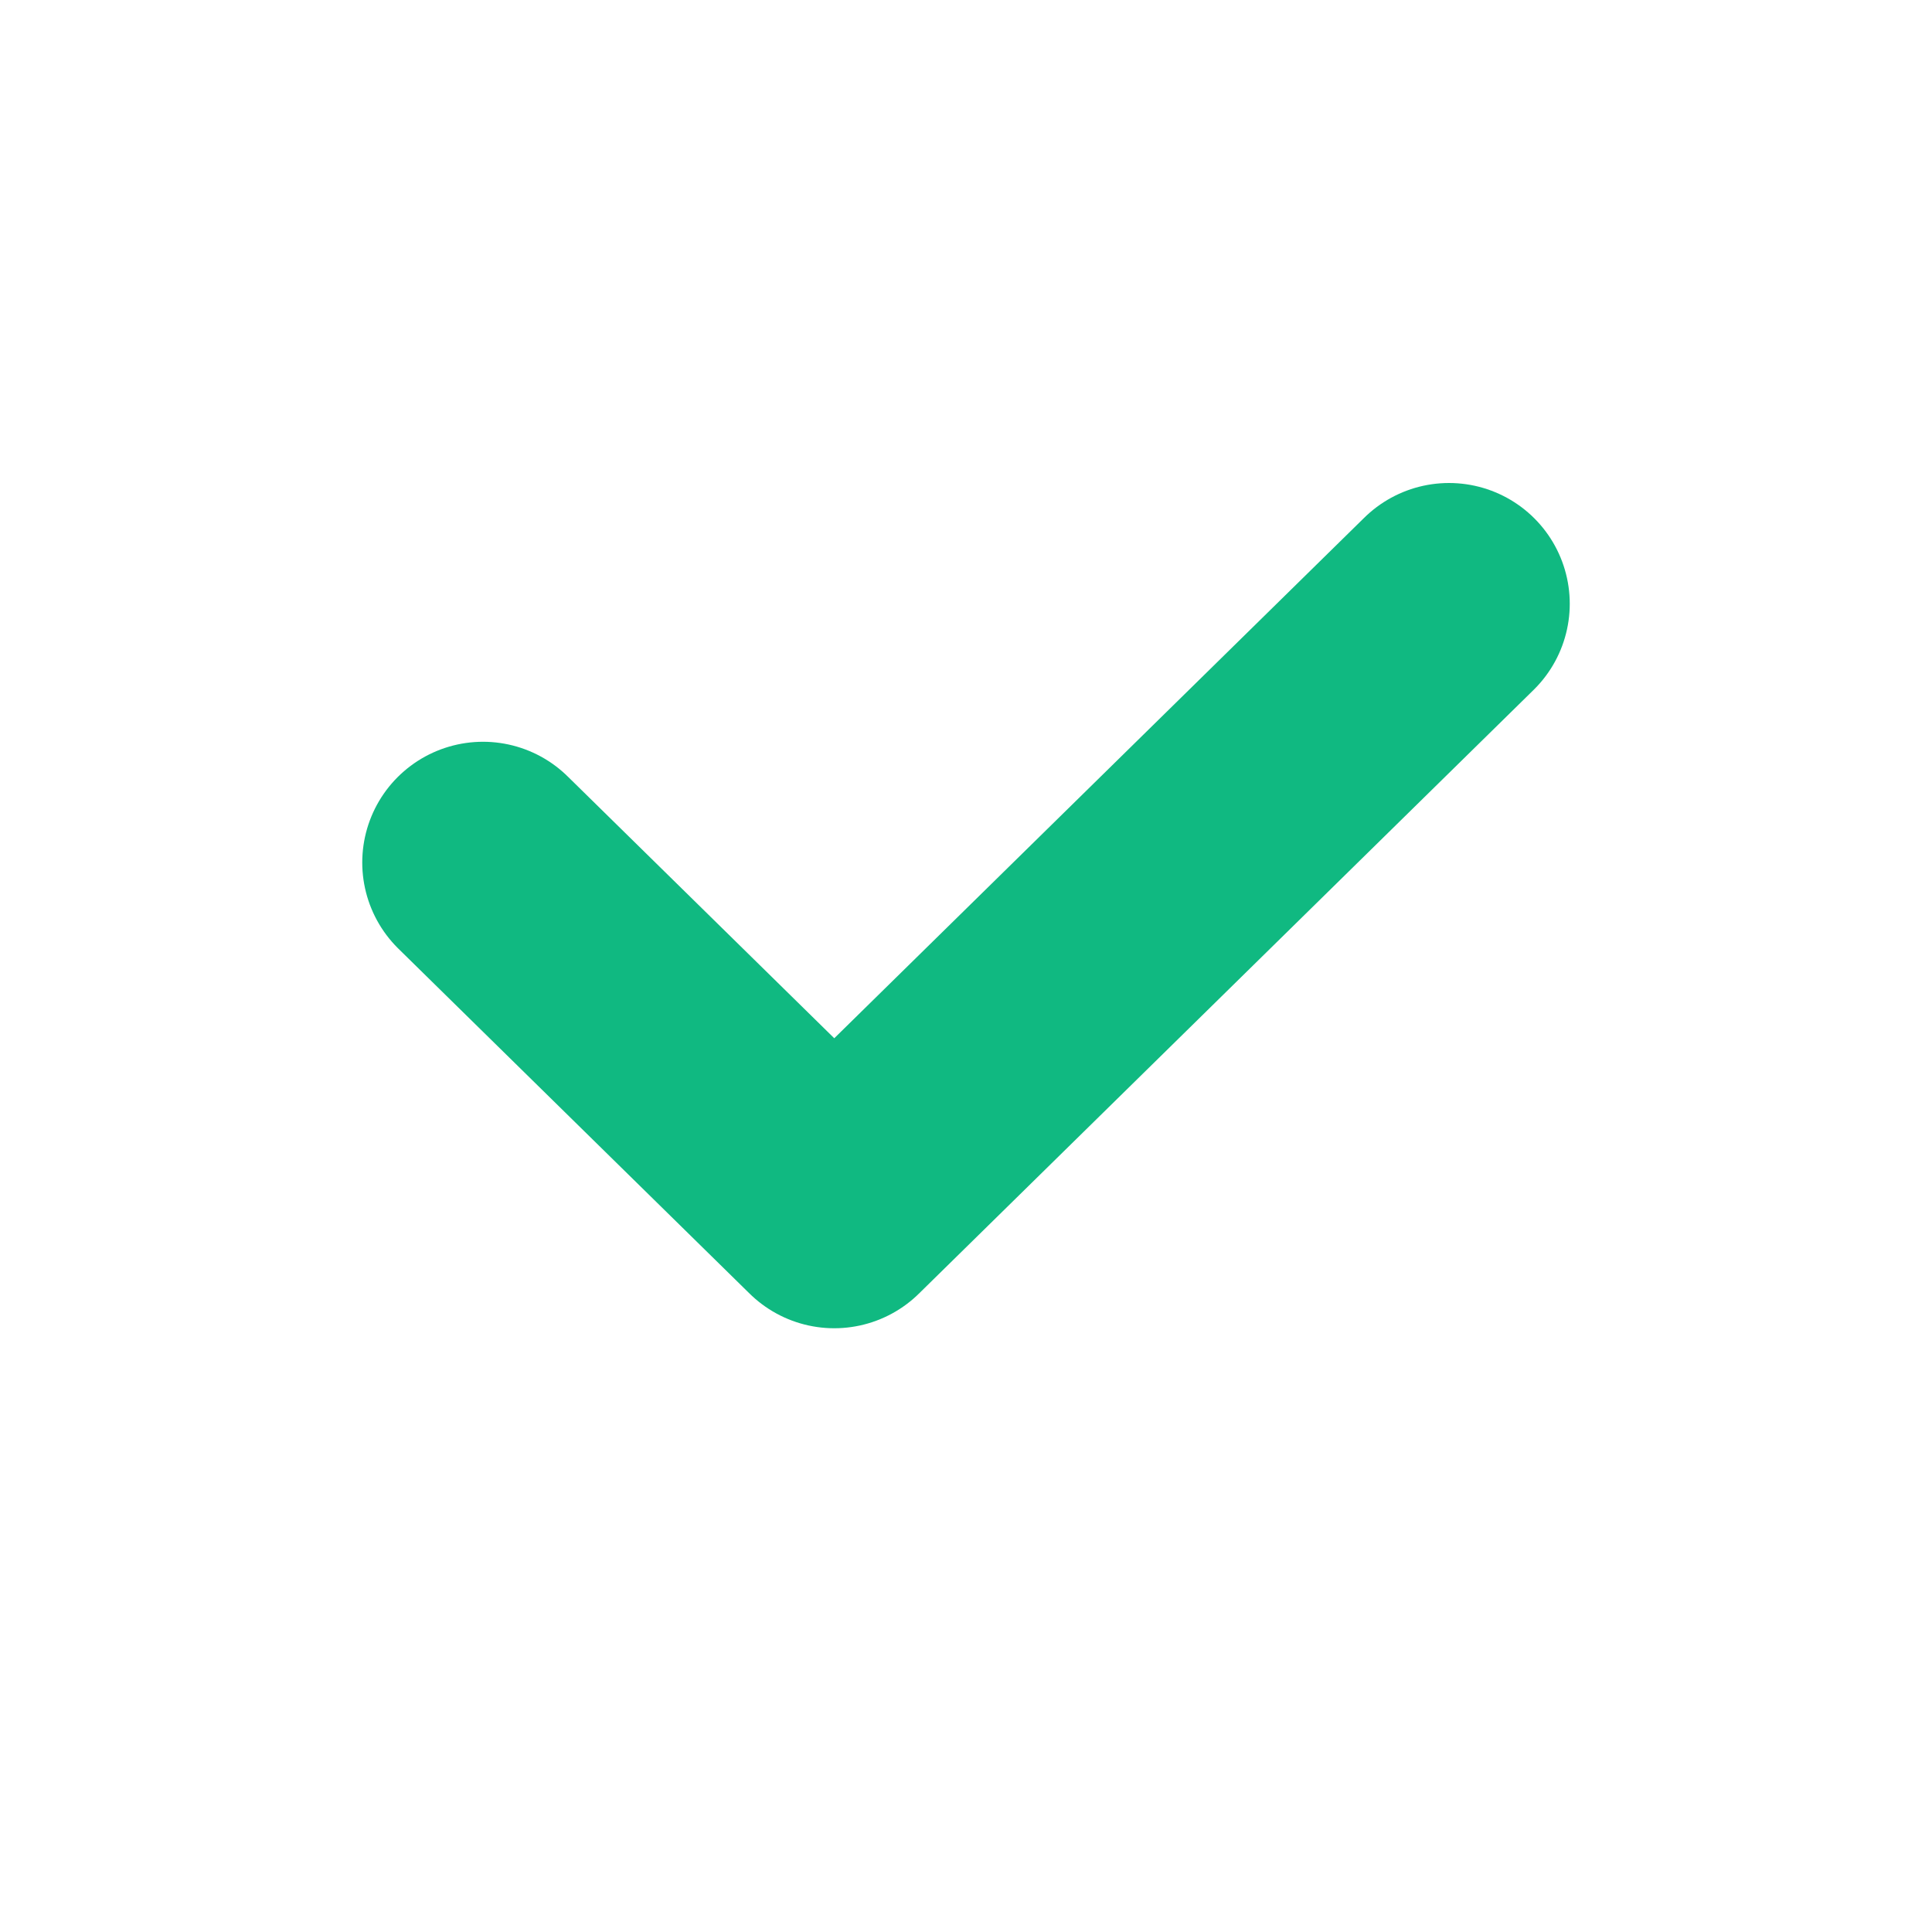
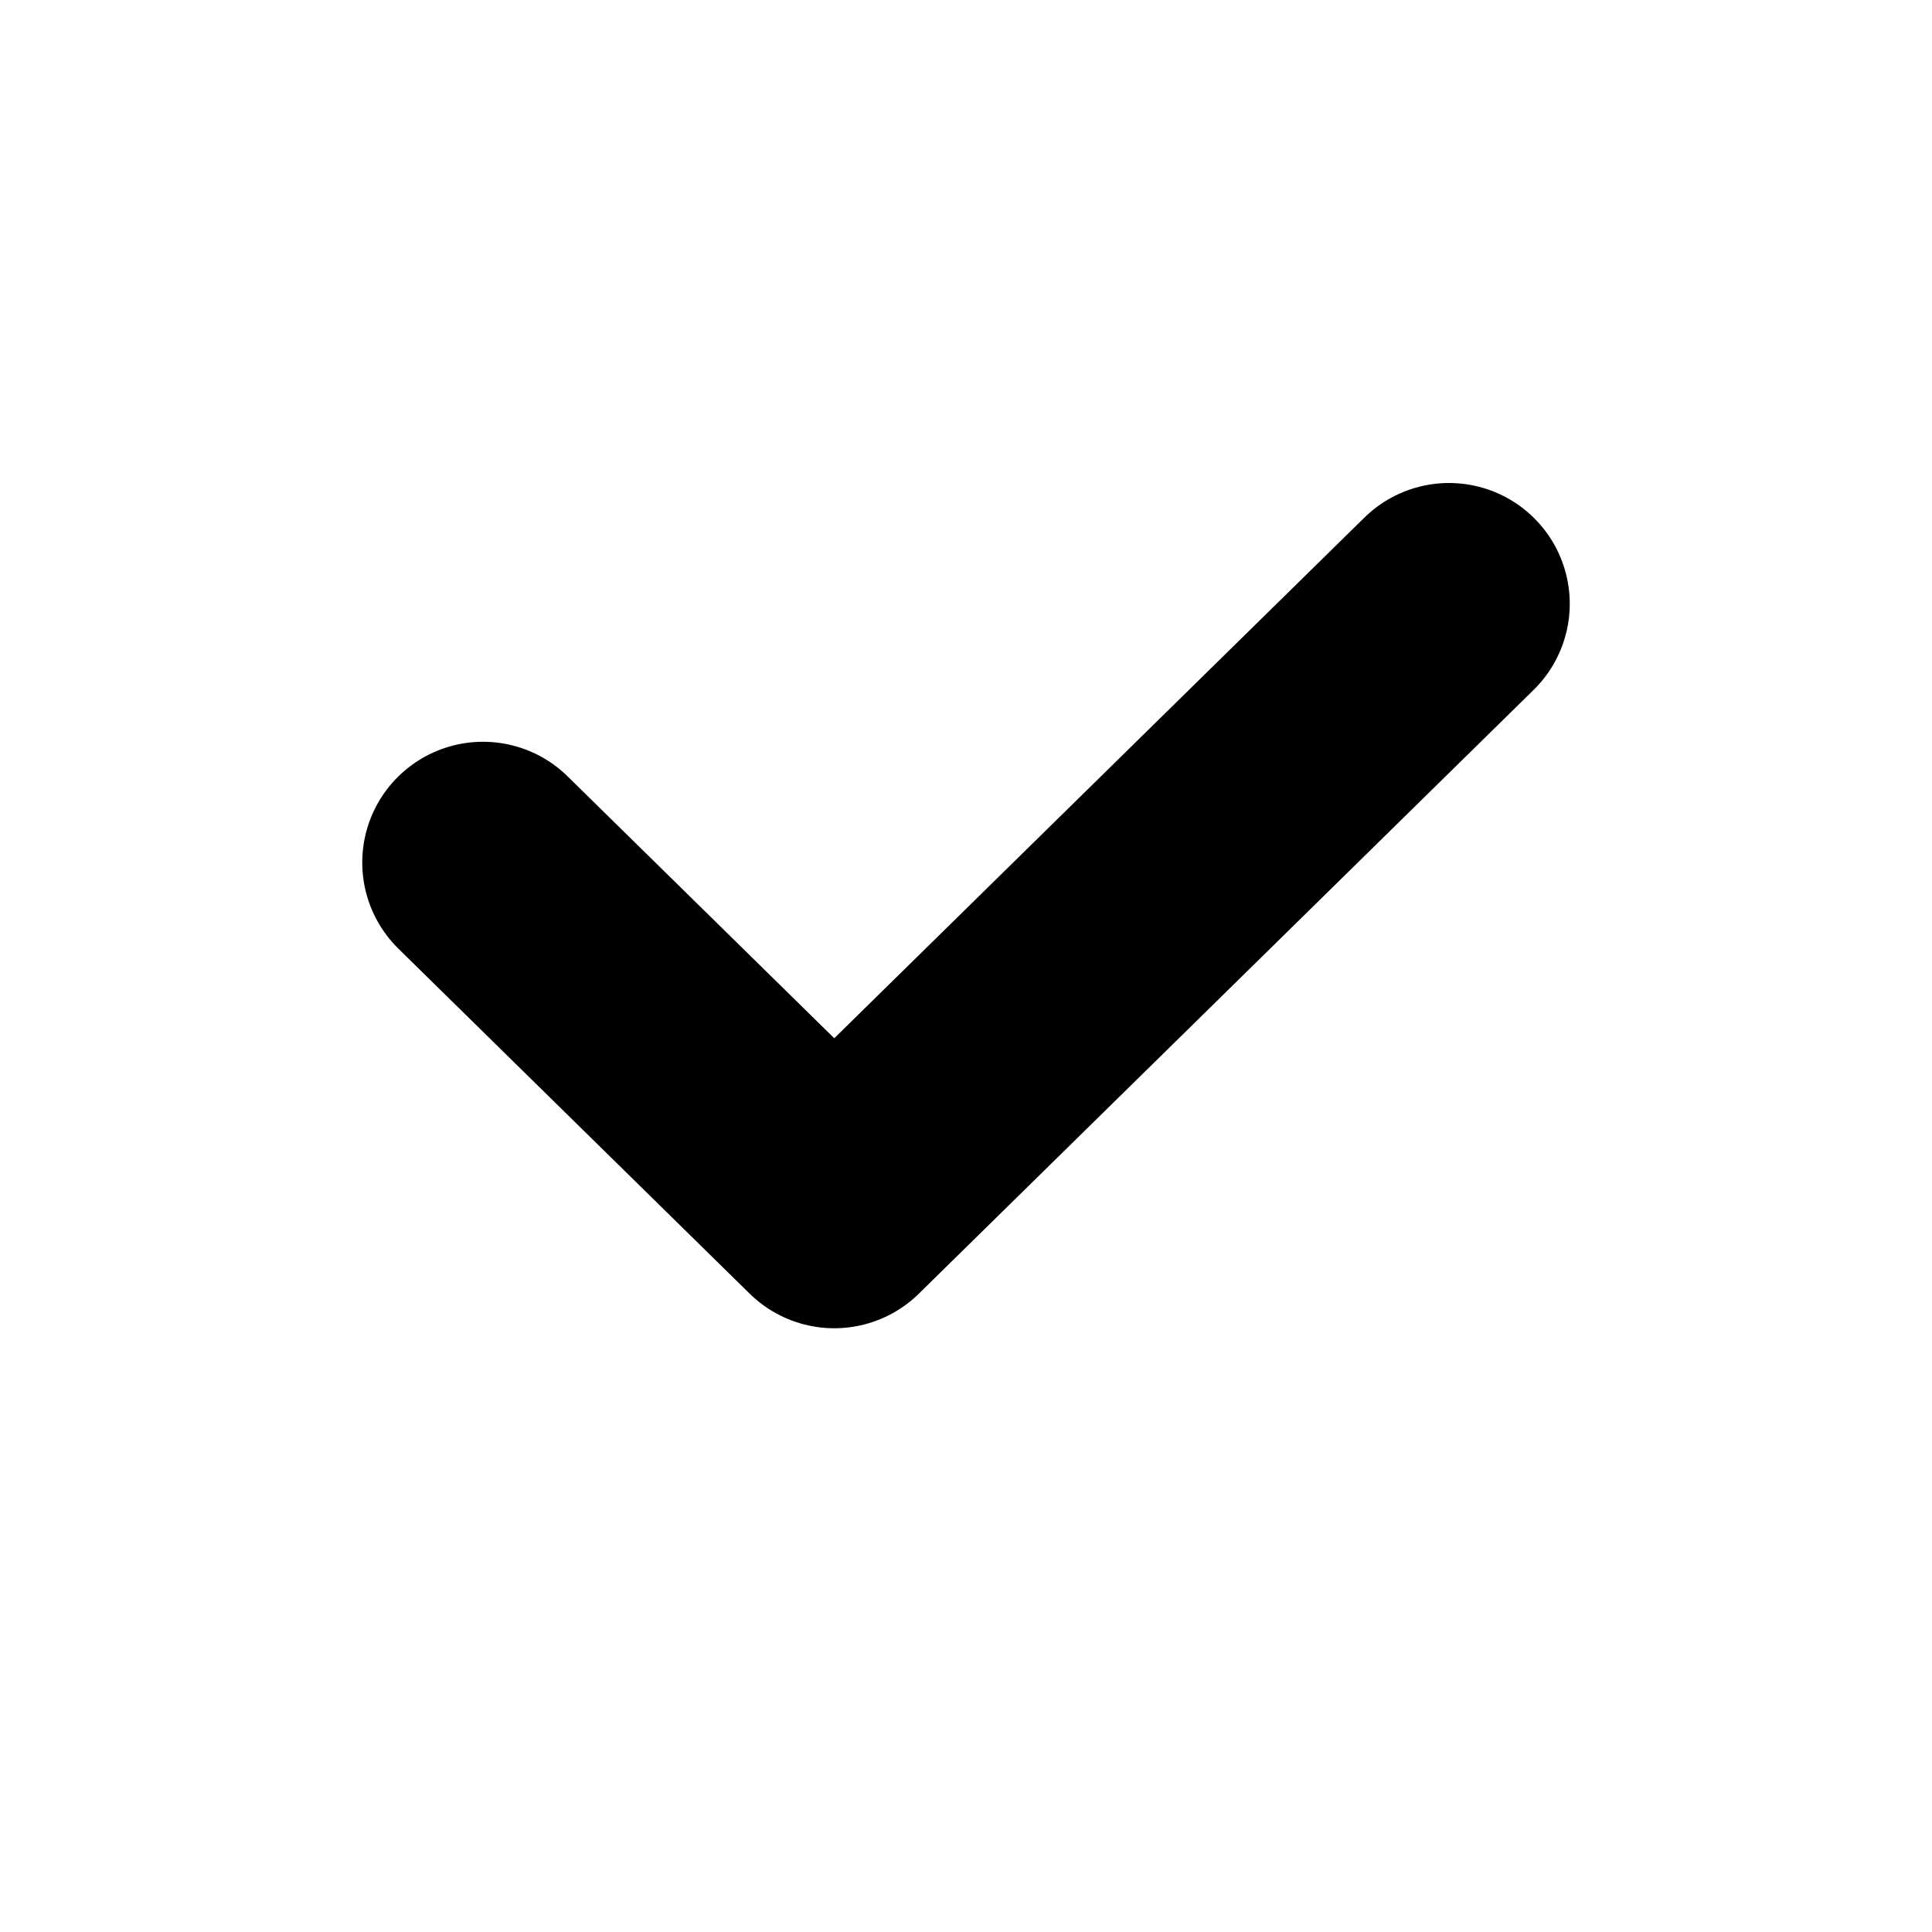
<svg xmlns="http://www.w3.org/2000/svg" width="16" height="16" viewBox="0 0 16 16" fill="none" style="max-width: none;">
-   <path d="M4 7.143L6.909 10L12 5" stroke="#10B981" stroke-width="2" stroke-linecap="round" stroke-linejoin="round" />
+   <path d="M4 7.143L6.909 10L12 5" stroke="currentColor" stroke-width="2" stroke-linecap="round" stroke-linejoin="round" />
</svg>
